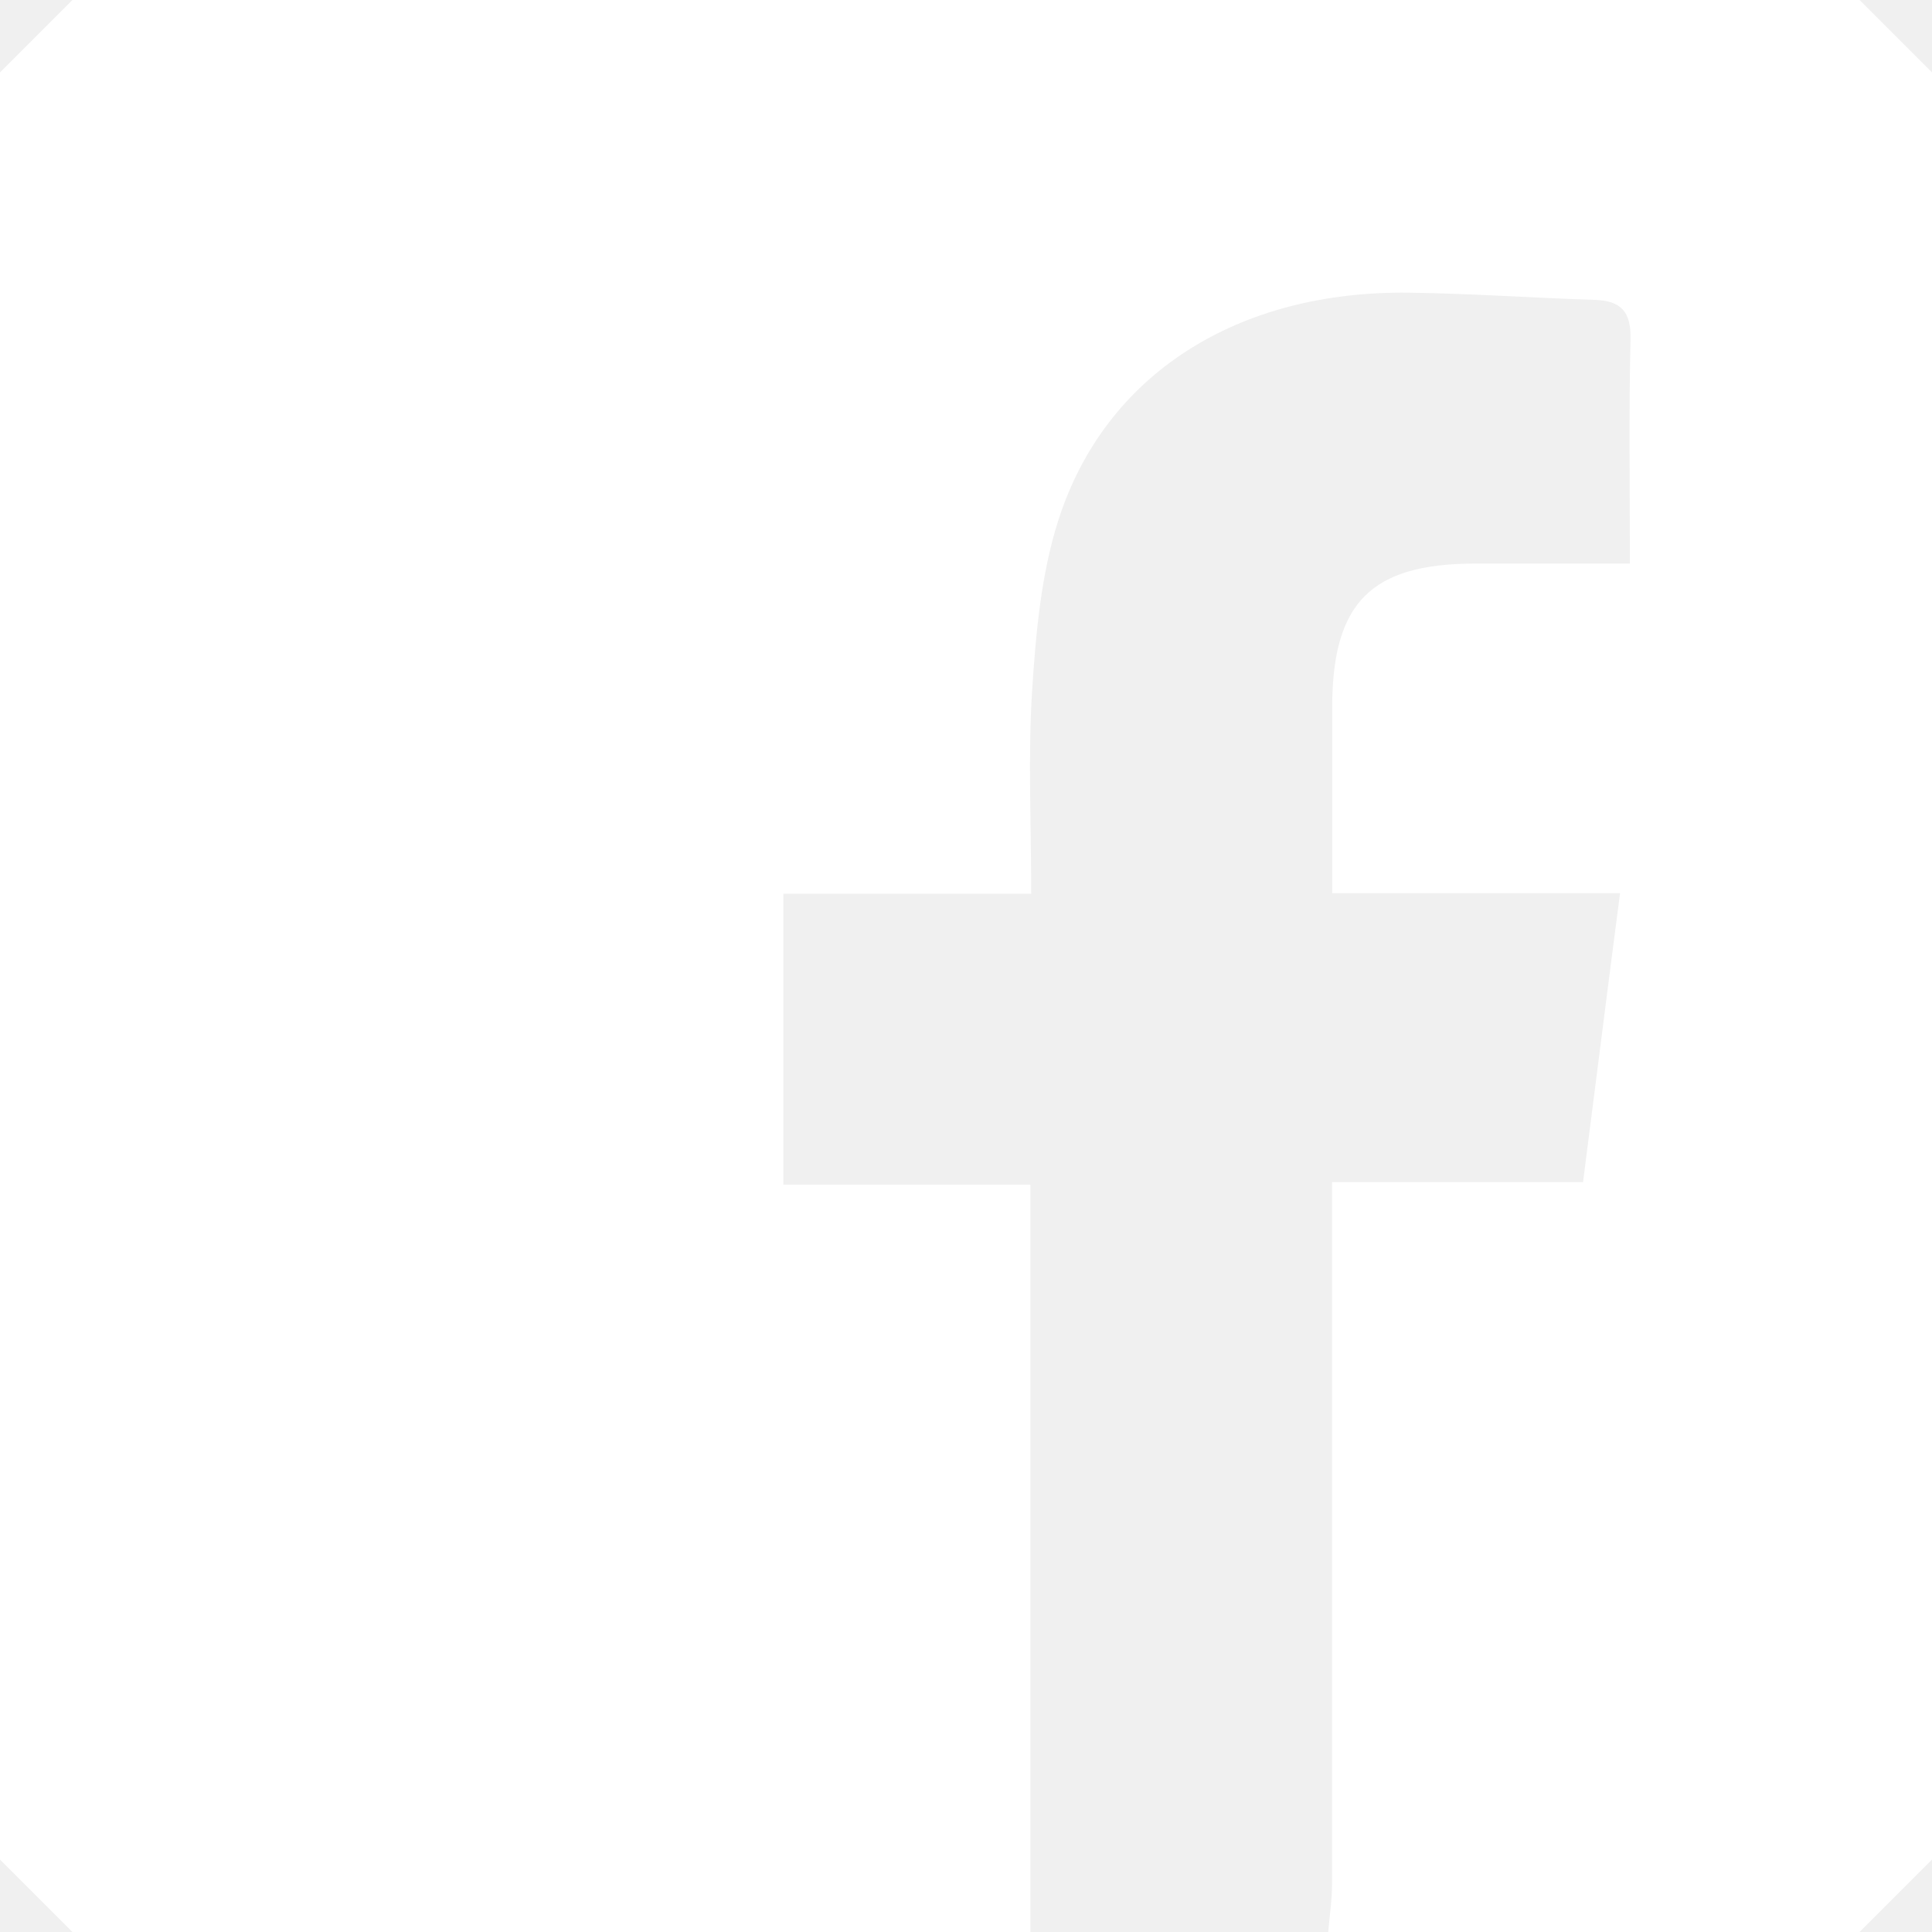
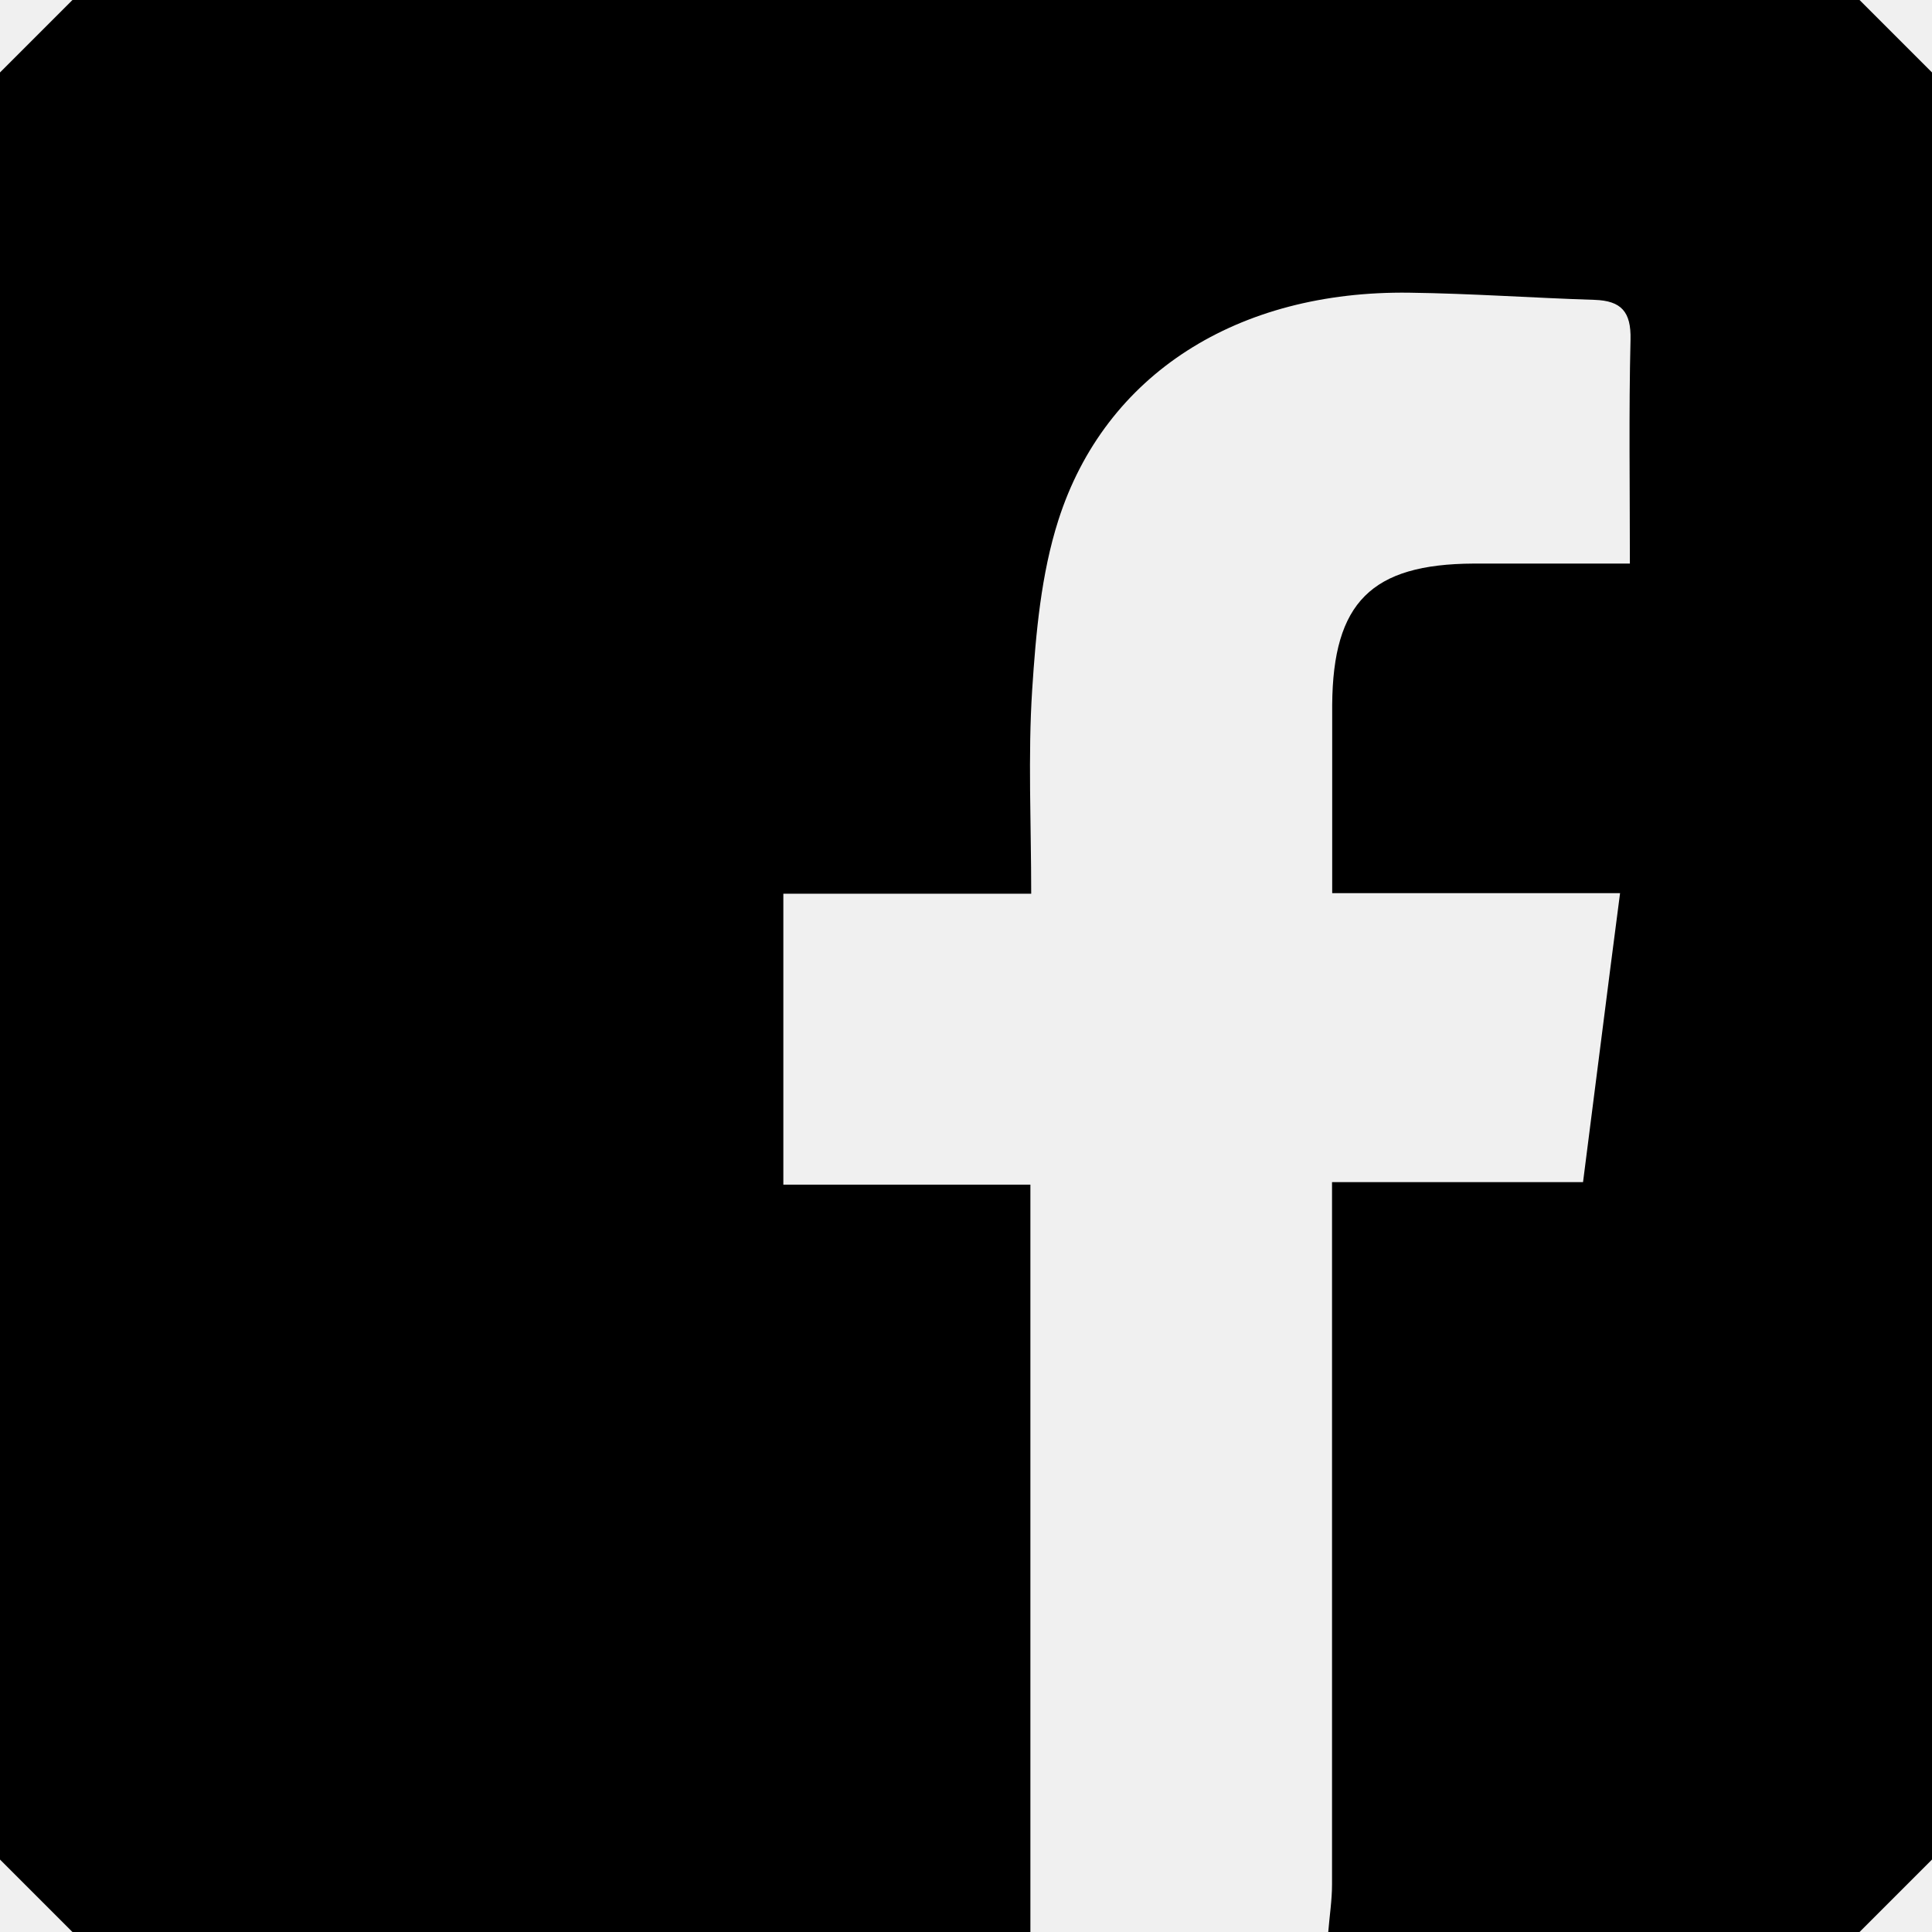
- <svg xmlns="http://www.w3.org/2000/svg" viewBox="0 0 240 240">
-   <defs>
-     <style>.cls-1{fill:#fff;}</style>
-   </defs>
-   <g id="Layer_2" data-name="Layer 2">
-     <g id="Layer_1-2" data-name="Layer 1">
-       <path class="cls-1" d="M128,240H9l-9-9V9L9,0H231l9,9V231l-9,9H165c.16-2,.47-3.95.47-5.92q0-40.47,0-80.94v-6.29h31.18c1.55-12,3-23.69,4.6-35.9H165.49c0-8.13,0-15.76,0-23.39.09-12.72,4.88-17.49,17.55-17.55,6.29,0,12.58,0,19.43,0,0-9.61-.14-18.73.08-27.84.08-3.44-1.15-4.81-4.46-4.92-7.65-.24-15.3-.79-23-.89-21.32-.29-37.81,10.09-43.62,28.27-2.14,6.69-2.79,14-3.25,21.07-.53,8.24-.12,16.55-.12,25.32H97.31v36.14H128Z" />
-     </g>
-   </g>
+ <svg viewBox="0 0 240 240">
+   <path class="cls-1" d="M128,240H9l-9-9V9L9,0H231l9,9V231l-9,9H165c.16-2,.47-3.95.47-5.92q0-40.47,0-80.94v-6.29h31.18c1.55-12,3-23.69,4.6-35.9H165.49c0-8.13,0-15.76,0-23.39.09-12.72,4.88-17.49,17.55-17.55,6.29,0,12.58,0,19.43,0,0-9.61-.14-18.73.08-27.84.08-3.44-1.15-4.81-4.46-4.92-7.65-.24-15.3-.79-23-.89-21.32-.29-37.81,10.09-43.62,28.27-2.14,6.69-2.79,14-3.25,21.07-.53,8.24-.12,16.55-.12,25.32H97.31v36.14H128Z" />
</svg>
